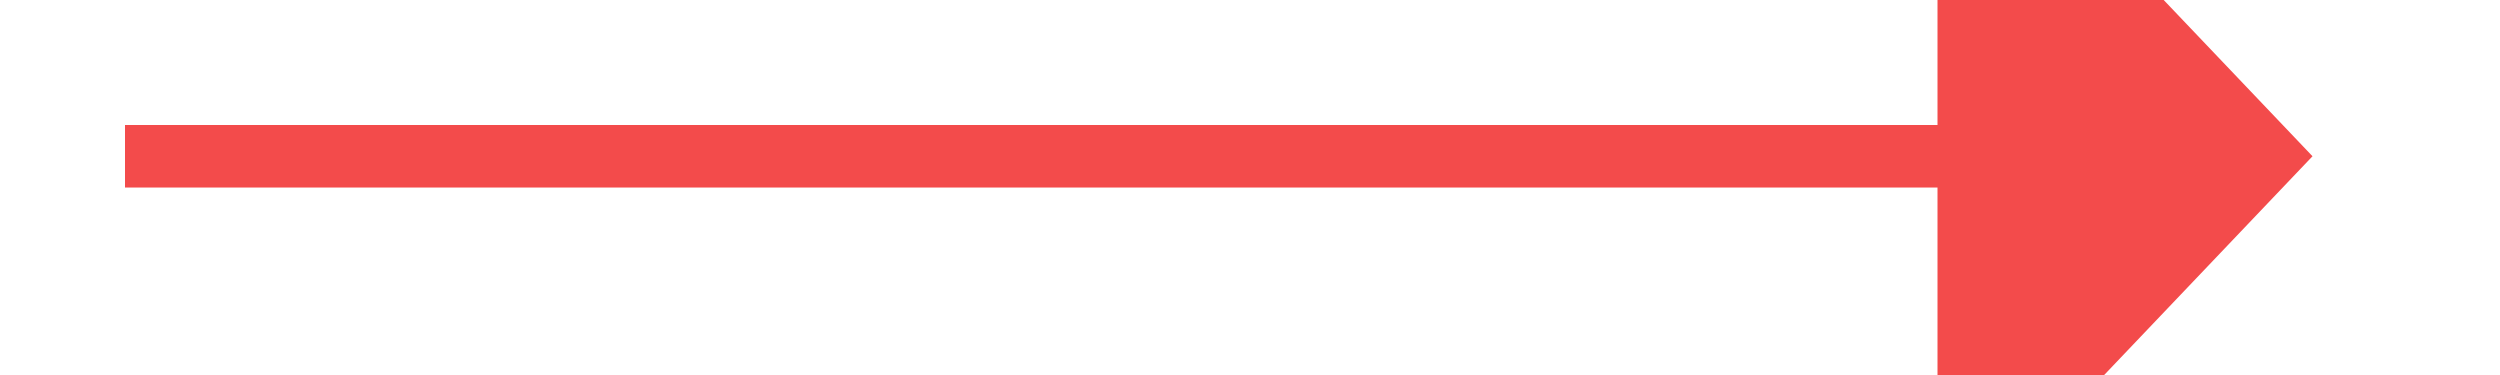
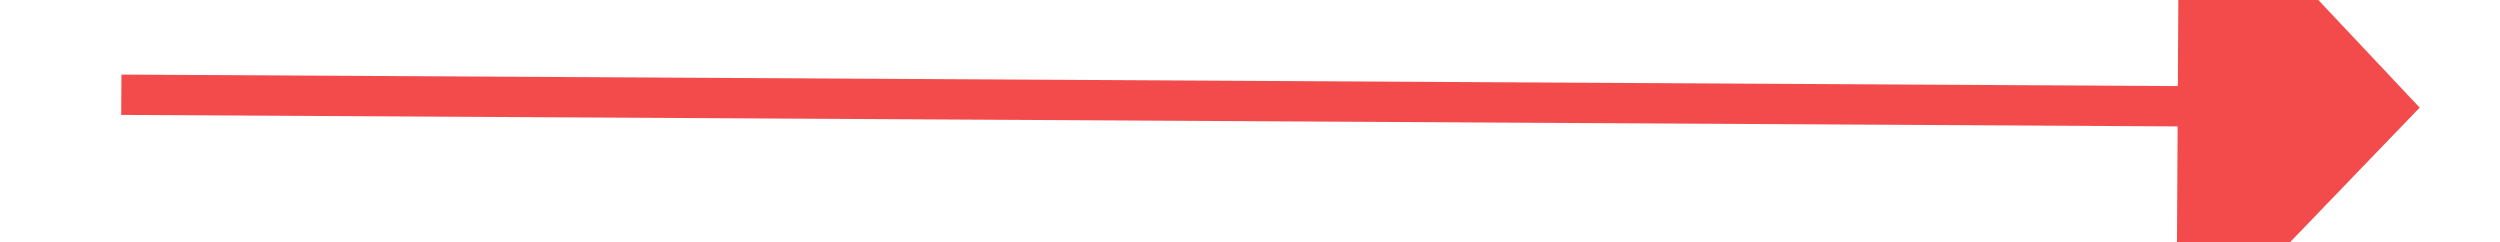
- <svg xmlns="http://www.w3.org/2000/svg" version="1.1" width="40px" height="6px" preserveAspectRatio="xMinYMid meet" viewBox="1068 5877  40 4">
-   <g transform="matrix(0 1 -1 0 6967 4791 )">
-     <path d="M 1081.2 5891  L 1087.5 5897  L 1093.8 5891  L 1081.2 5891  Z " fill-rule="nonzero" fill="#f34b4b" stroke="none" transform="matrix(-1 1.22460635382238E-16 -1.22460635382238E-16 -1 2175 11759 )" />
-     <path d="M 1087.5 5862  L 1087.5 5892  " stroke-width="1" stroke="#f34b4b" fill="none" transform="matrix(-1 1.22460635382238E-16 -1.22460635382238E-16 -1 2175 11759 )" />
+ <svg xmlns="http://www.w3.org/2000/svg" version="1.1" width="62px" height="6px" preserveAspectRatio="xMinYMid meet" viewBox="732 5281  62 4">
+   <g transform="matrix(0.01745241 -0.9998477 0.9998477 0.01745241 -4532.512 5953.683 )">
+     <path d="M 757.2 5306  L 763.5 5312  L 769.8 5306  L 757.2 5306  Z " fill-rule="nonzero" fill="#f34b4b" stroke="none" transform="matrix(0.9999297 -0.01185687 0.01185687 0.9999297 -62.59212 9.424128 )" />
+     <path d="M 763.5 5255  L 763.5 5307  " stroke-width="1" stroke="#f34b4b" fill="none" transform="matrix(0.9999297 -0.01185687 0.01185687 0.9999297 -62.59212 9.424128 )" />
  </g>
</svg>
